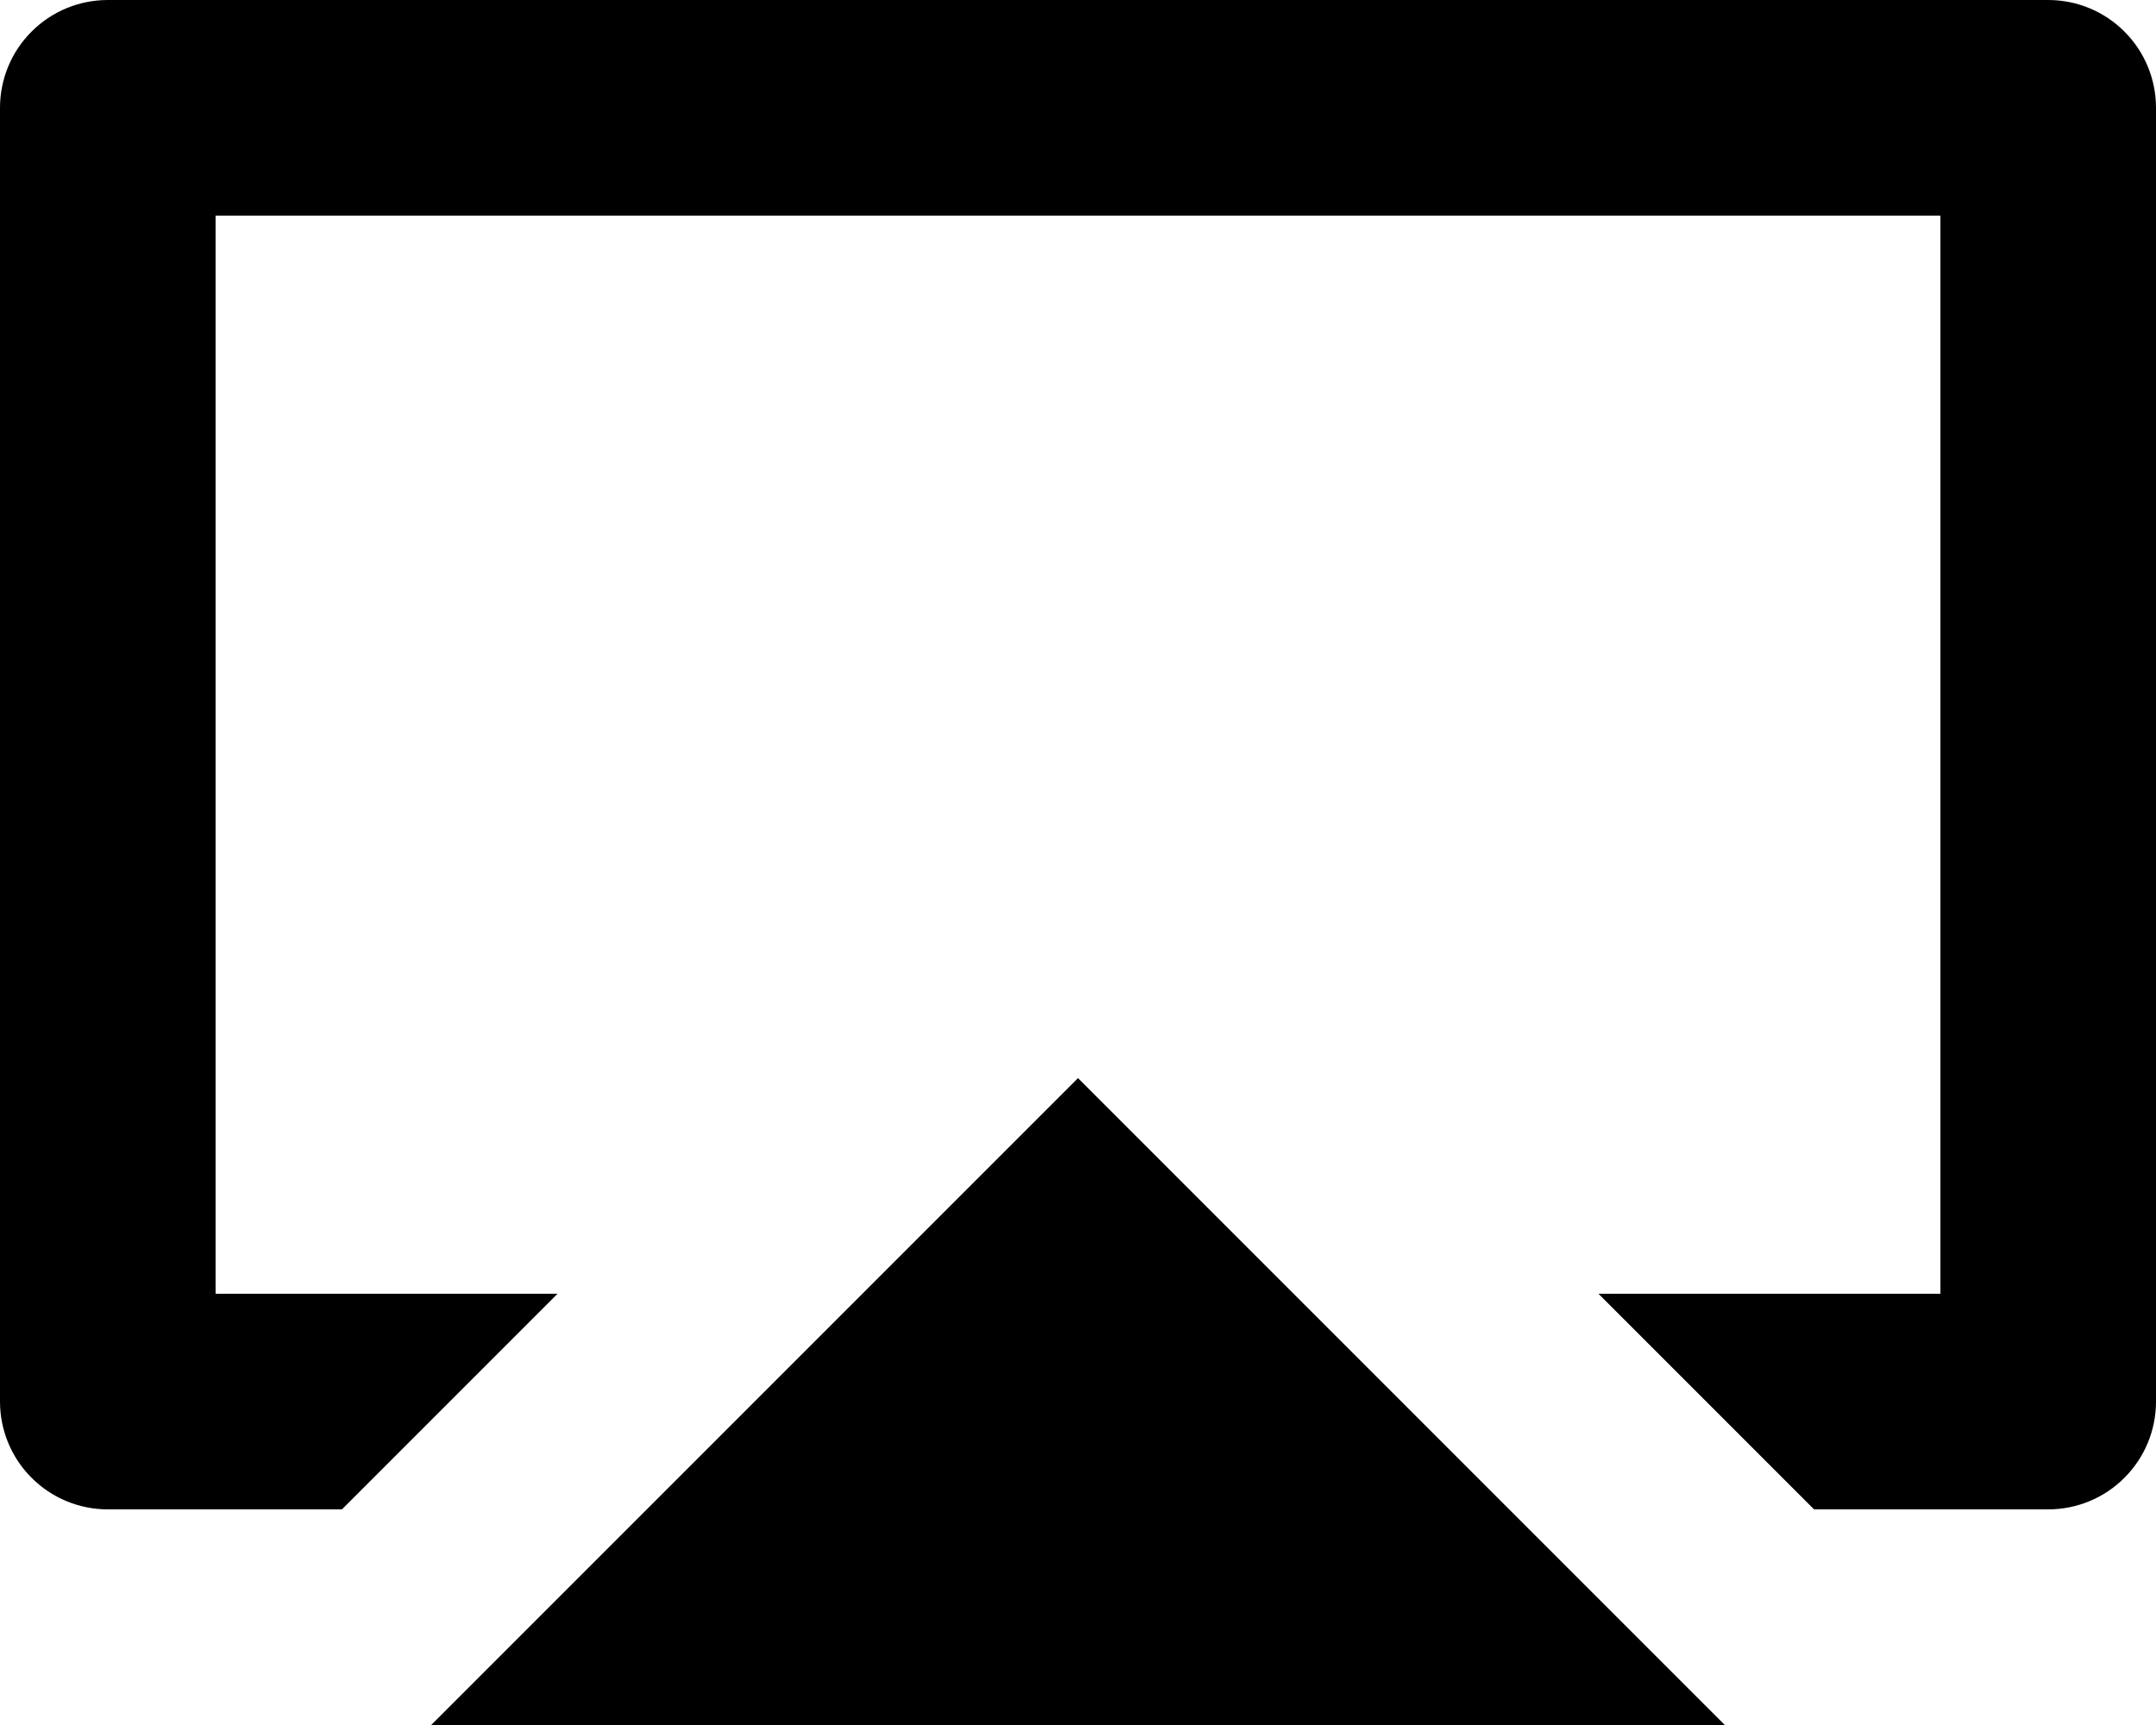
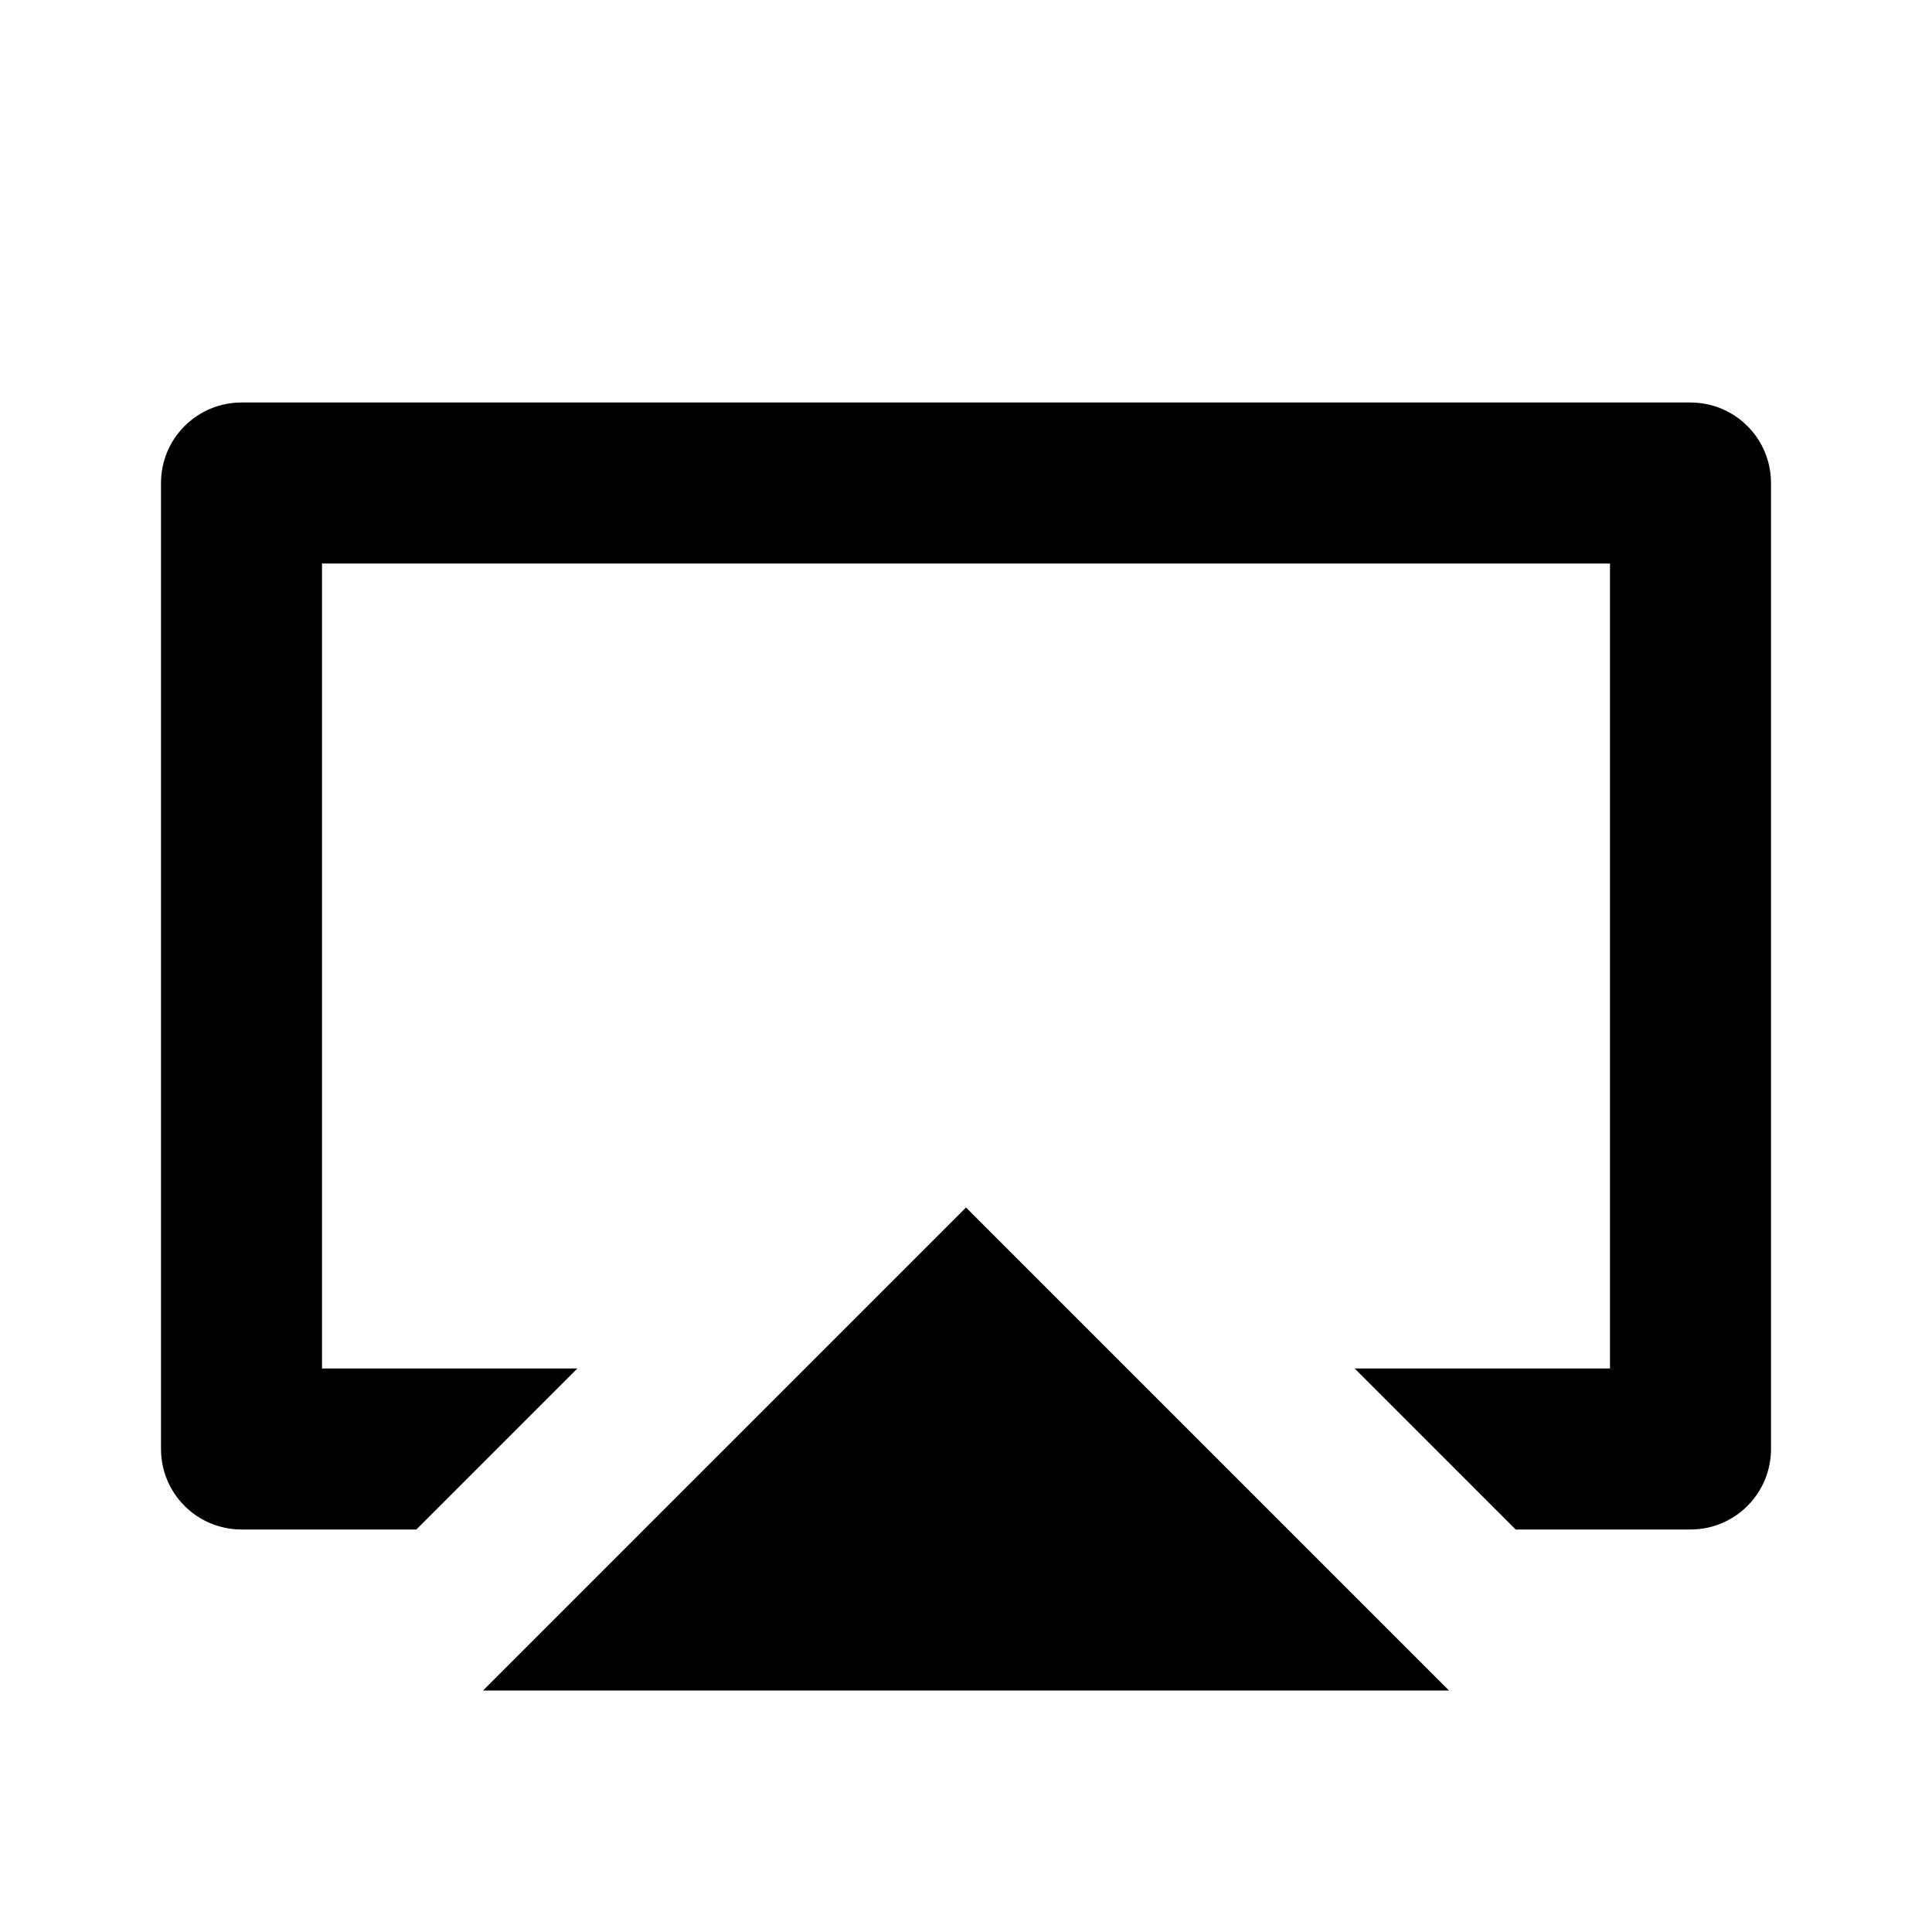
- <svg xmlns="http://www.w3.org/2000/svg" aria-label="screenshare" viewBox="0 0 20 16">
-   <path fill-rule="evenodd" clip-rule="evenodd" d="M0 13C0 13.265 0.105 13.52 0.293 13.707C0.48 13.895 0.735 14 1 14H3.172L5.172 12H2V2H18V12H14.828L16.828 14H19C19.265 14 19.52 13.895 19.707 13.707C19.895 13.52 20 13.265 20 13V1C20 0.735 19.895 0.48 19.707 0.293C19.52 0.105 19.265 0 19 0H1C0.735 0 0.48 0.105 0.293 0.293C0.105 0.48 0 0.735 0 1V13ZM10 10L4 16H16L10 10Z" />
+ <svg xmlns="http://www.w3.org/2000/svg" aria-label="screenshare" viewBox="0 0 24 24">
+   <path fill-rule="evenodd" clip-rule="evenodd" d="M2 18C2 18.265 2.105 18.52 2.293 18.707C2.48 18.895 2.735 19 3 19H5.172L7.172 17H4V7H20V17H16.828L18.828 19H21C21.265 19 21.52 18.895 21.707 18.707C21.895 18.52 22 18.265 22 18V6C22 5.735 21.895 5.48 21.707 5.293C21.52 5.105 21.265 5 21 5H3C2.735 5 2.48 5.105 2.293 5.293C2.105 5.48 2 5.735 2 6V18ZM12 15L6 21H18L12 15Z" />
</svg>
